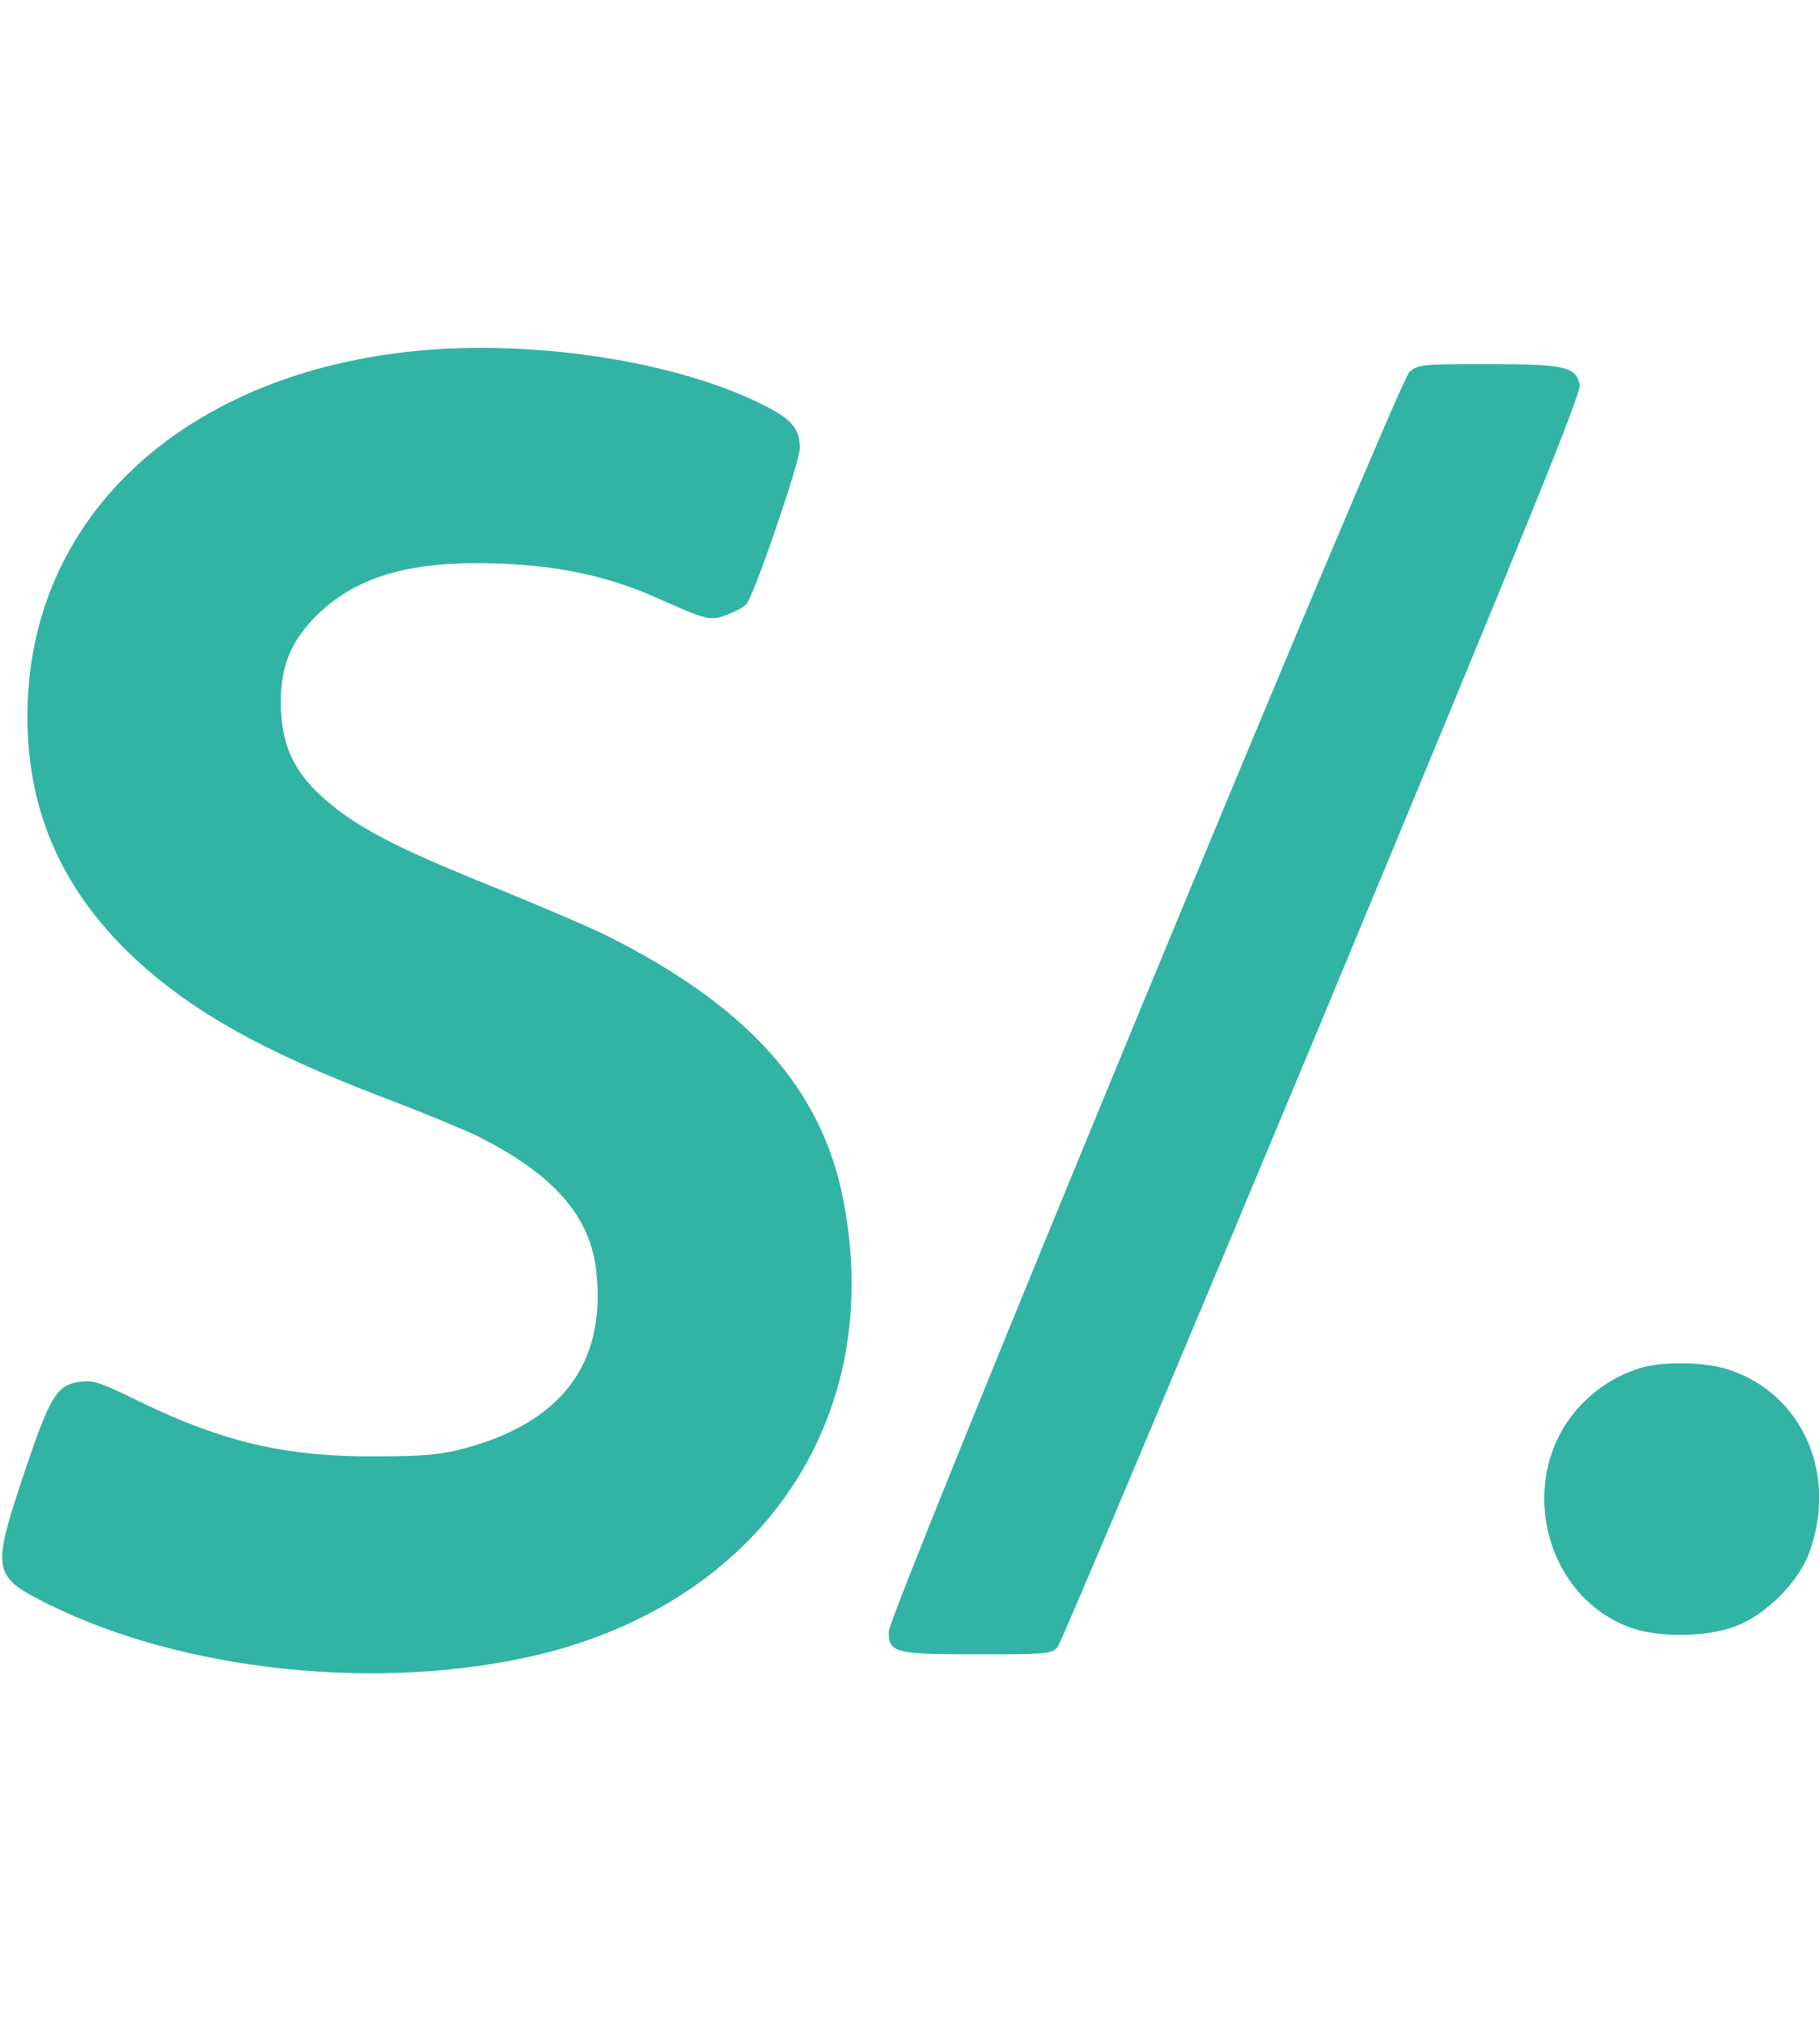
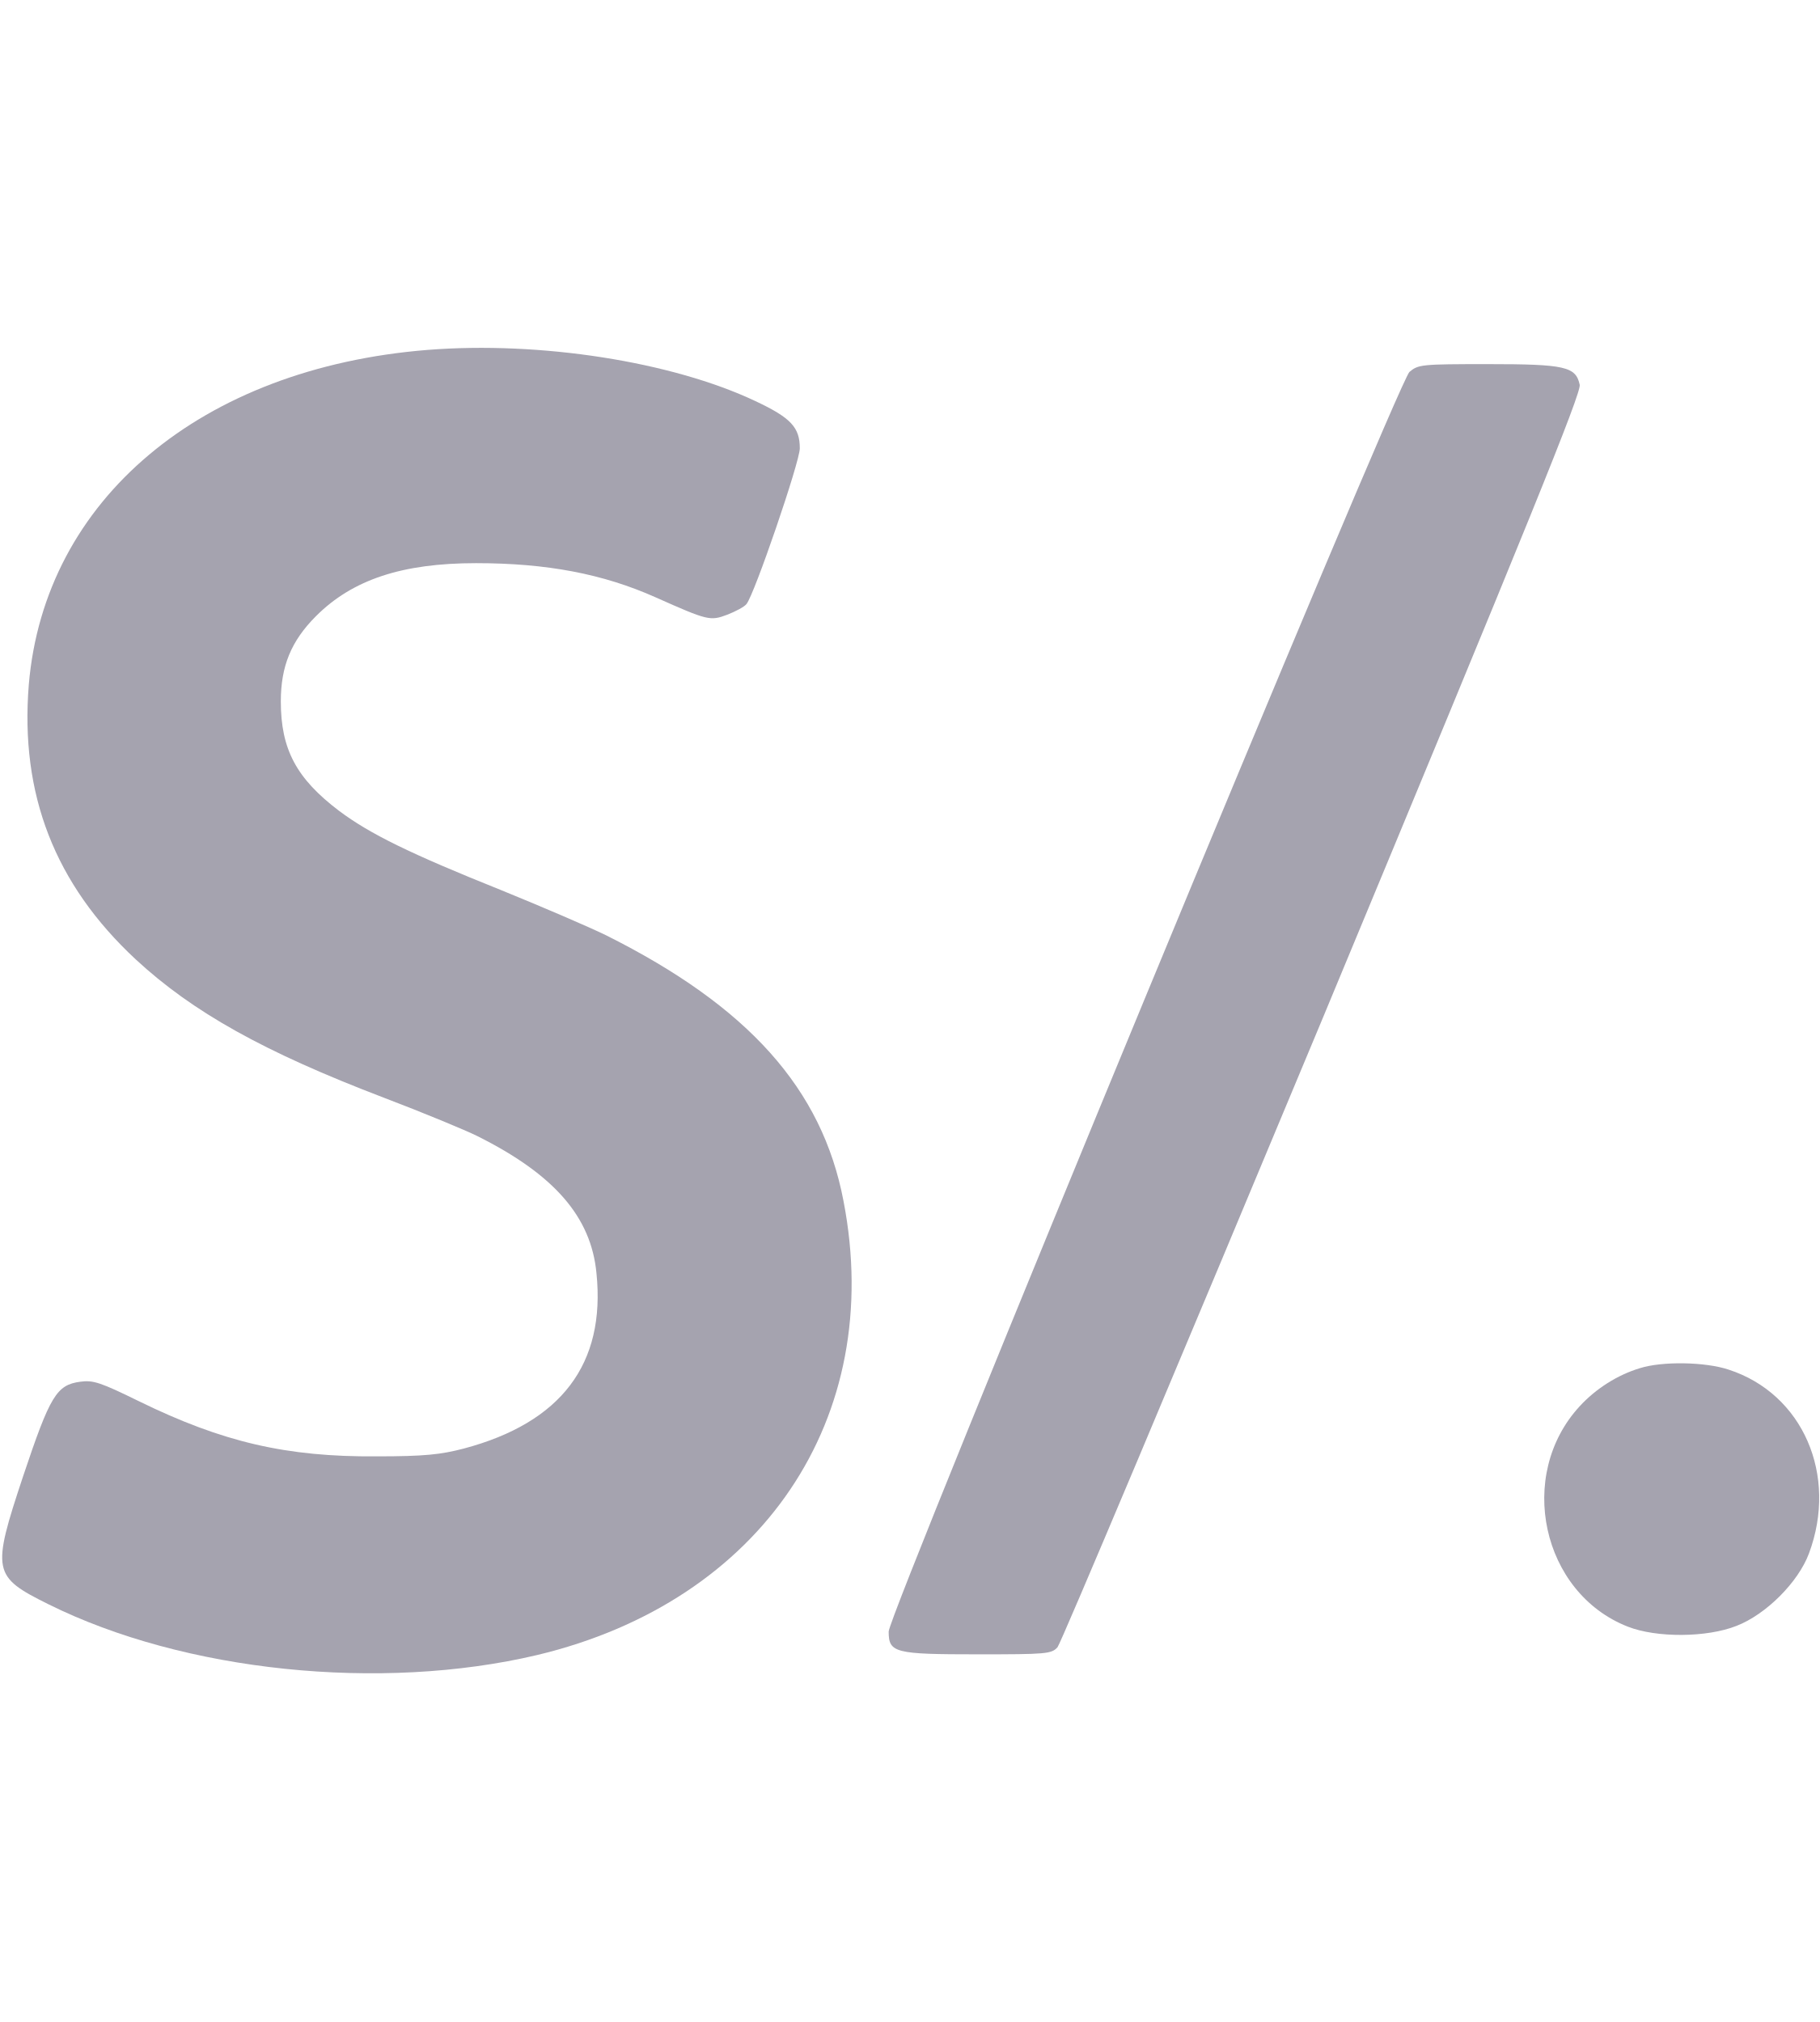
<svg xmlns="http://www.w3.org/2000/svg" version="1.0" width="18" height="20" viewBox="0 0 512 512" preserveAspectRatio="xMidYMid meet">
-   <g transform="translate(0,512) scale(0.1,-0.1)" fill="#31B4A3" stroke="none">
+   <g transform="translate(0,512) scale(0.1,-0.1)" fill="#A5A3AF" stroke="none">
    <path d="M1203 4420 c-637 -51 -1078 -421 -1122 -942 -25 -308 73 -561 301 -773 160 -148 360 -260 698 -389 113 -43 231 -92 263 -108 216 -108 320 -227 335 -386 26 -255 -99 -420 -373 -493 -65 -17 -111 -22 -245 -22 -254 -2 -434 40 -669 155 -108 53 -129 60 -165 55 -67 -9 -85 -39 -161 -266 -89 -268 -86 -282 71 -360 382 -190 935 -247 1375 -143 632 151 980 666 862 1277 -60 316 -268 548 -668 748 -49 24 -182 81 -295 127 -257 103 -369 158 -456 223 -120 91 -164 173 -164 308 0 99 29 170 99 240 103 103 243 149 450 149 199 0 357 -30 505 -96 148 -66 154 -67 202 -49 23 9 48 22 54 30 22 26 150 400 150 438 0 59 -25 86 -125 133 -235 111 -605 169 -922 144z" />
    <path d="M3965 4358 c-33 -30 -1465 -3493 -1465 -3544 0 -60 17 -64 251 -64 192 0 207 1 224 20 9 10 345 808 747 1772 582 1400 727 1758 722 1780 -11 51 -41 58 -258 58 -188 0 -196 -1 -221 -22z" />
    <path d="M4613 1555 c-63 -19 -124 -58 -169 -107 -179 -194 -107 -525 135 -620 81 -32 223 -31 306 2 83 32 174 123 204 204 82 220 -17 449 -226 517 -66 22 -187 24 -250 4z" />
  </g>
</svg>
